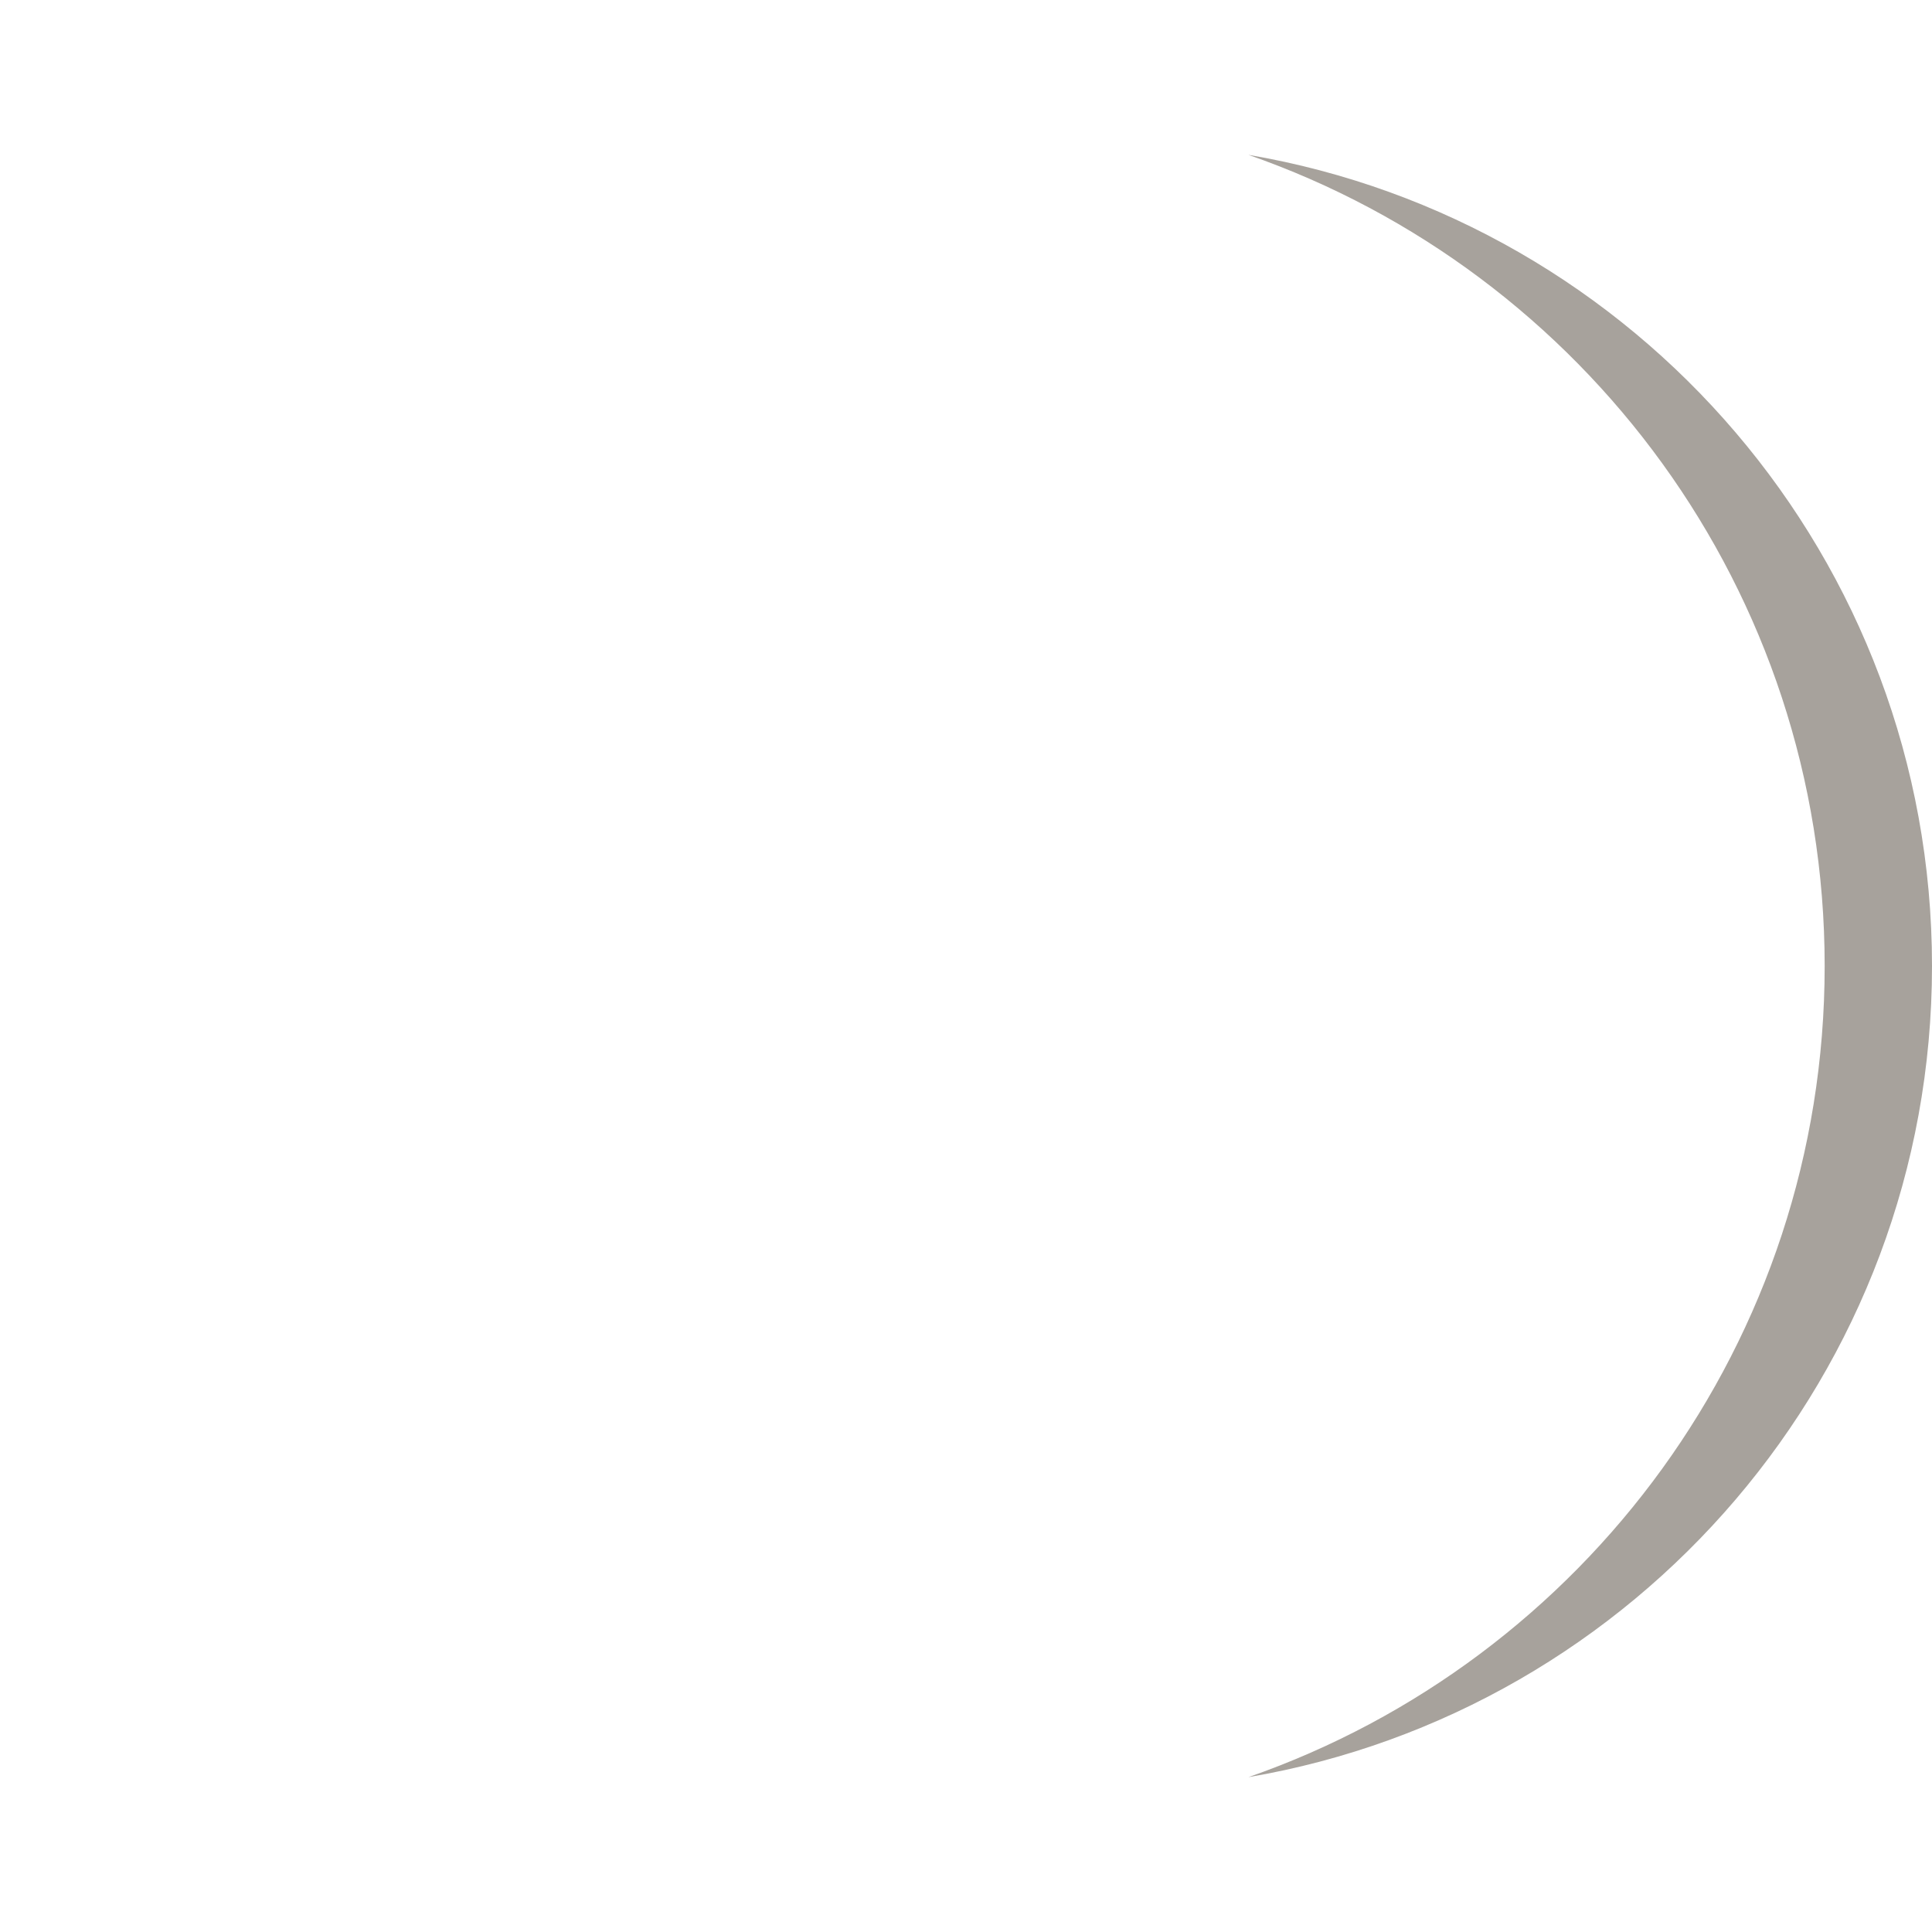
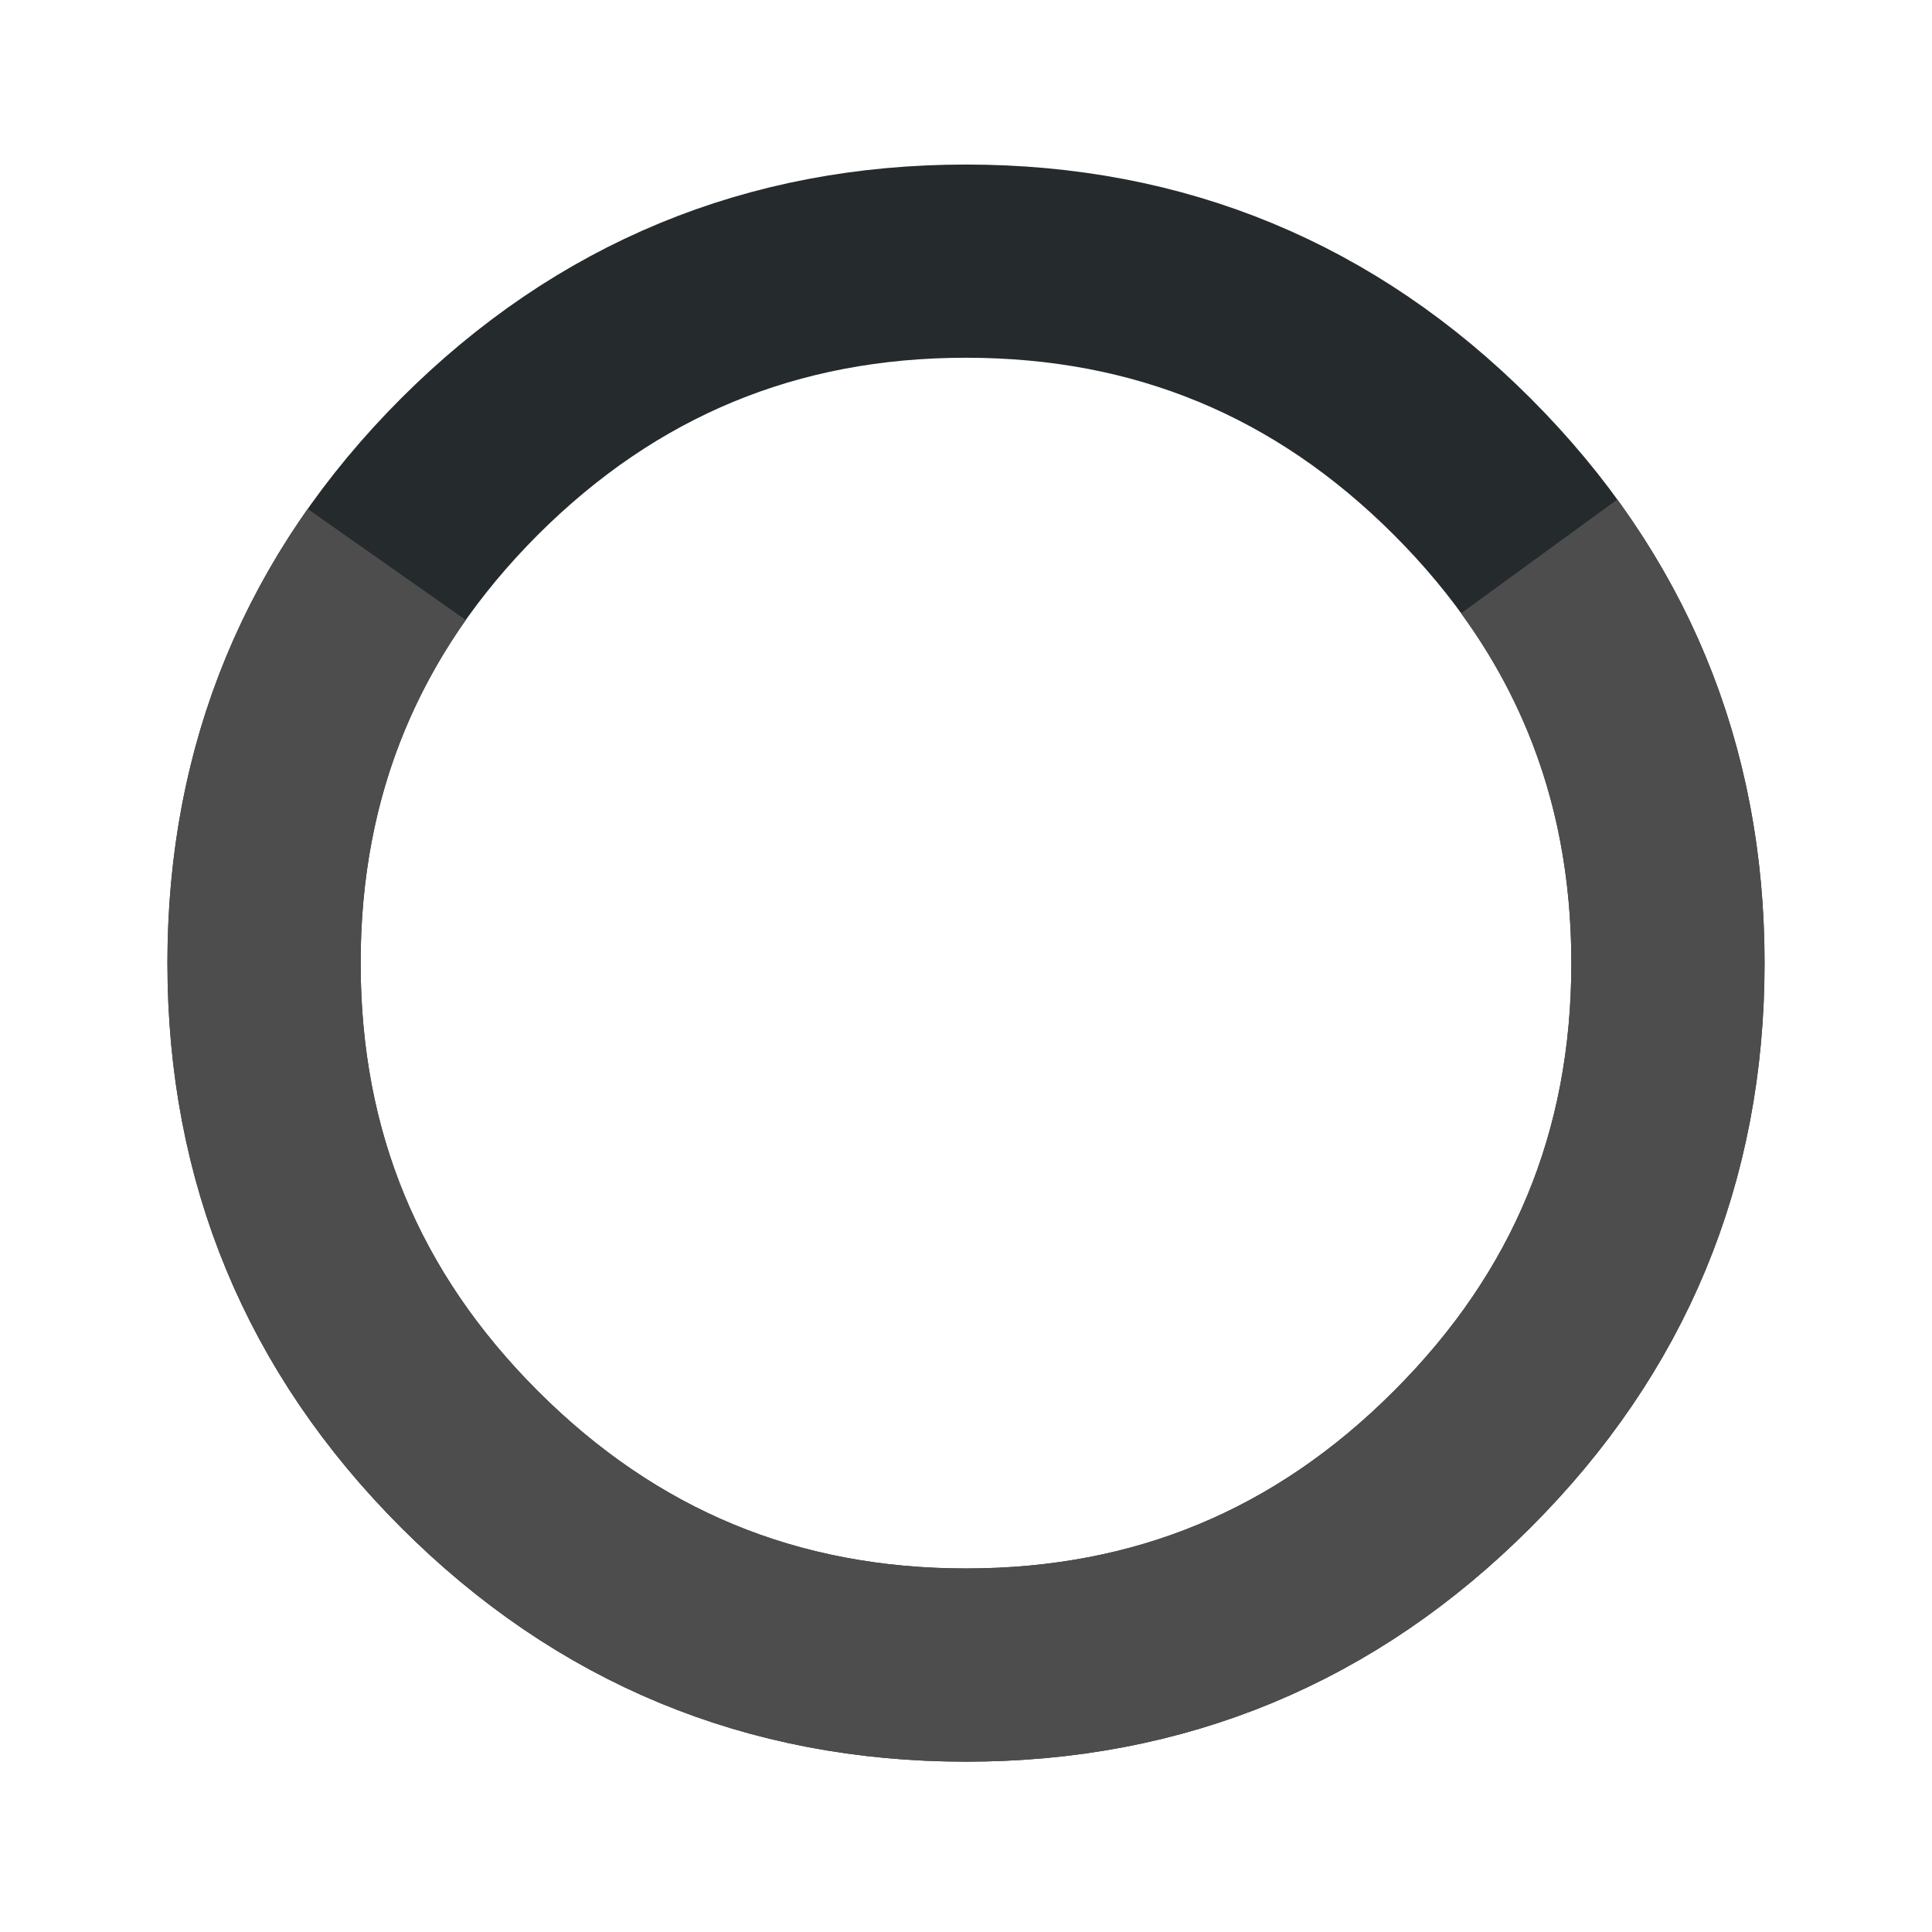
- <svg xmlns="http://www.w3.org/2000/svg" width="54px" height="54px" viewBox="0 0 54 54" version="1.1">
-   <g id="icons" stroke="none" stroke-width="1" fill="none" fill-rule="evenodd">
-     <path fill="#a7a29c" d="M34.893,49.672 C45.741,47.822 54,38.376 54,27 C54,15.624 45.741,6.178 34.893,4.328 C44.27,7.592 51,16.51 51,27 C51,37.49 44.27,46.408 34.893,49.672 Z" />
-     <animateTransform attributeType="xml" attributeName="transform" type="rotate" from="0 27 27" to="360 27 27" repeatCount="indefinite" dur="1s" />
+ <svg xmlns="http://www.w3.org/2000/svg" xmlns:xlink="http://www.w3.org/1999/xlink" version="1.1" preserveAspectRatio="none" x="0px" y="0px" width="300px" height="300px" viewBox="0 0 300 300">
+   <defs>
+     <path id="spinner_0_Layer0_0_MEMBER_0_1_STROKES" stroke="#252a2c" stroke-width="30" stroke-linejoin="miter" stroke-linecap="butt" stroke-miterlimit="3" fill="none" d=" M 109 -2.45 Q 109 42.7 77.05 74.6 45.15 106.55 0 106.55 -45.15 106.55 -77.1 74.6 -109 42.7 -109 -2.45 -109 -47.6 -77.1 -79.55 -45.15 -111.45 0 -111.45 45.15 -111.45 77.05 -79.55 109 -47.6 109 -2.45 Z" />
+     <path id="spinner_0_Layer0_0_MEMBER_1_1_STROKES" stroke="#4d4d4e" stroke-width="30" stroke-linejoin="miter" stroke-linecap="butt" stroke-miterlimit="3" fill="none" d=" M 89 -65.6 Q 109 -38.15 109 -2.45 109 42.7 77.05 74.6 45.15 106.55 0 106.55 -45.15 106.55 -77.1 74.6 -109 42.7 -109 -2.45 -109 -27.8 -98.95 -48.95 -95.15 -56.95 -89.95 -64.35" />
+   </defs>
+   <g>
+     <g transform="matrix( 1, 0, 0, 1, 150,152) ">
+       <g transform="matrix( 1, 0, 0, 1, 0,0) ">
+         <use xlink:href="#spinner_0_Layer0_0_MEMBER_0_1_STROKES" />
+       </g>
+       <g transform="matrix( 1, 0, 0, 1, 0,0) ">
+         <use xlink:href="#spinner_0_Layer0_0_MEMBER_1_1_STROKES" />
+       </g>
+     </g>
+     <animateTransform attributeType="xml" attributeName="transform" type="rotate" from="0 150 150" to="360 150 150" repeatCount="indefinite" dur="1.5s" />
  </g>
</svg>
